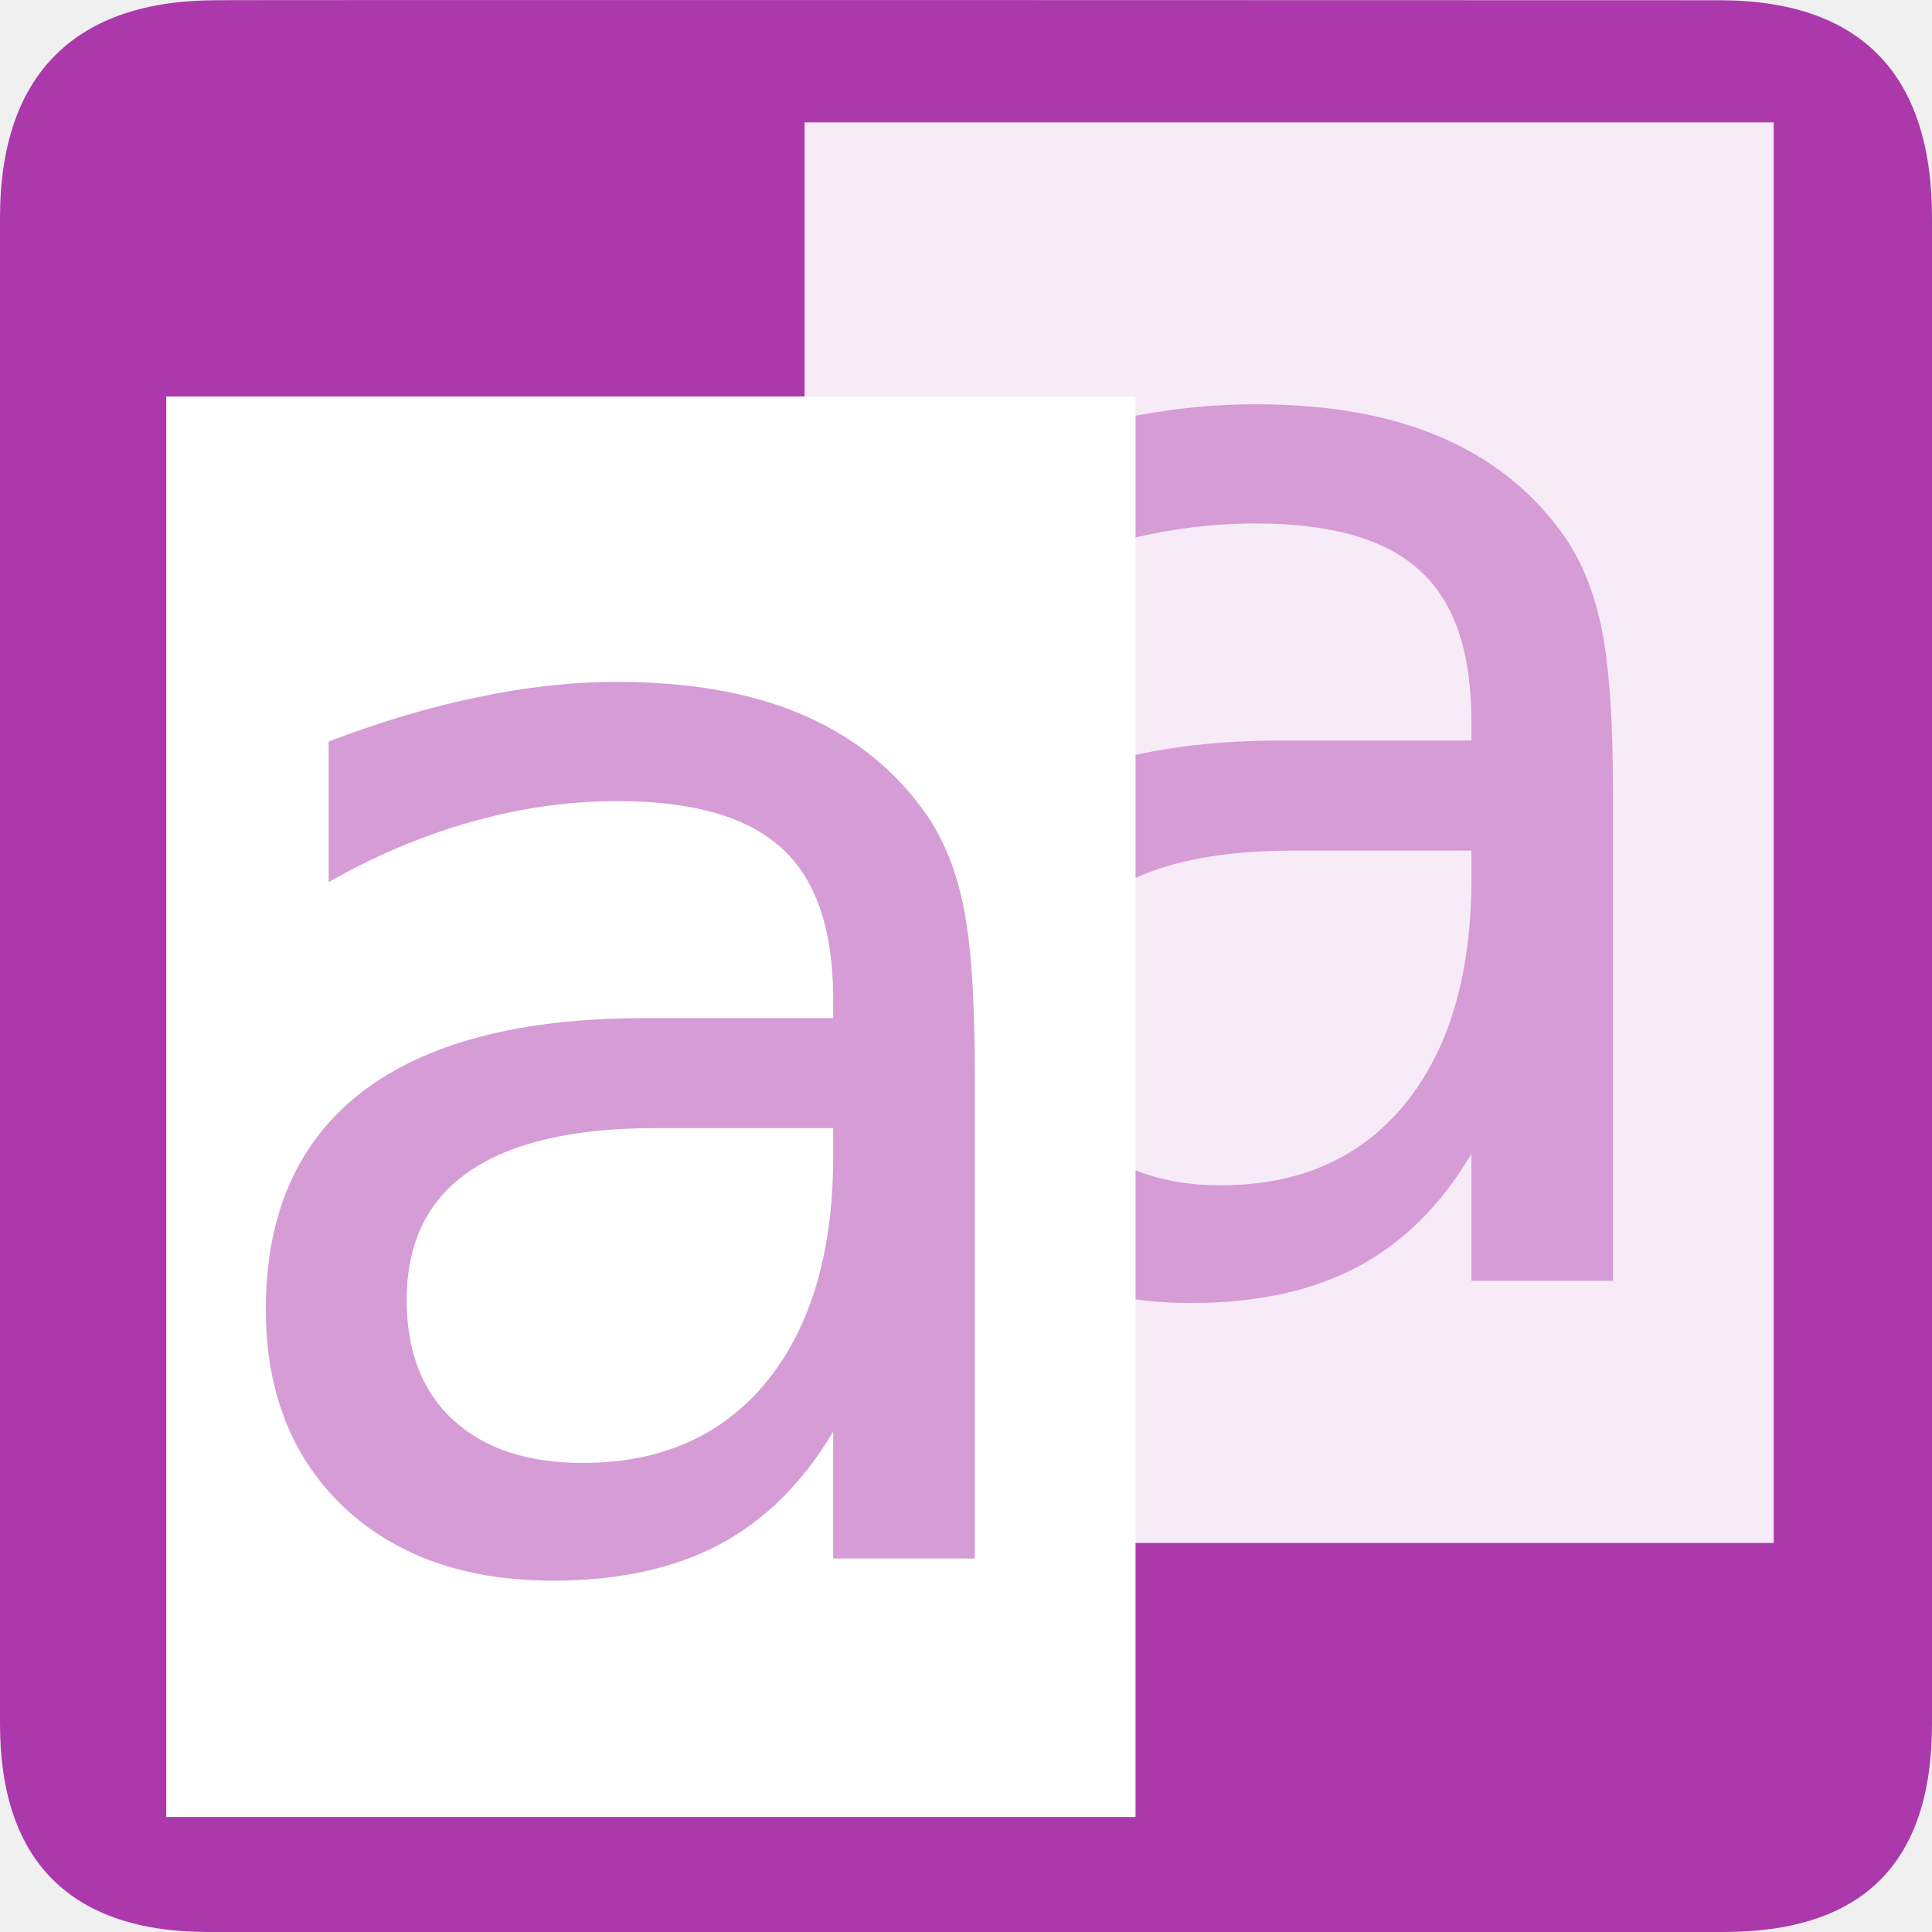
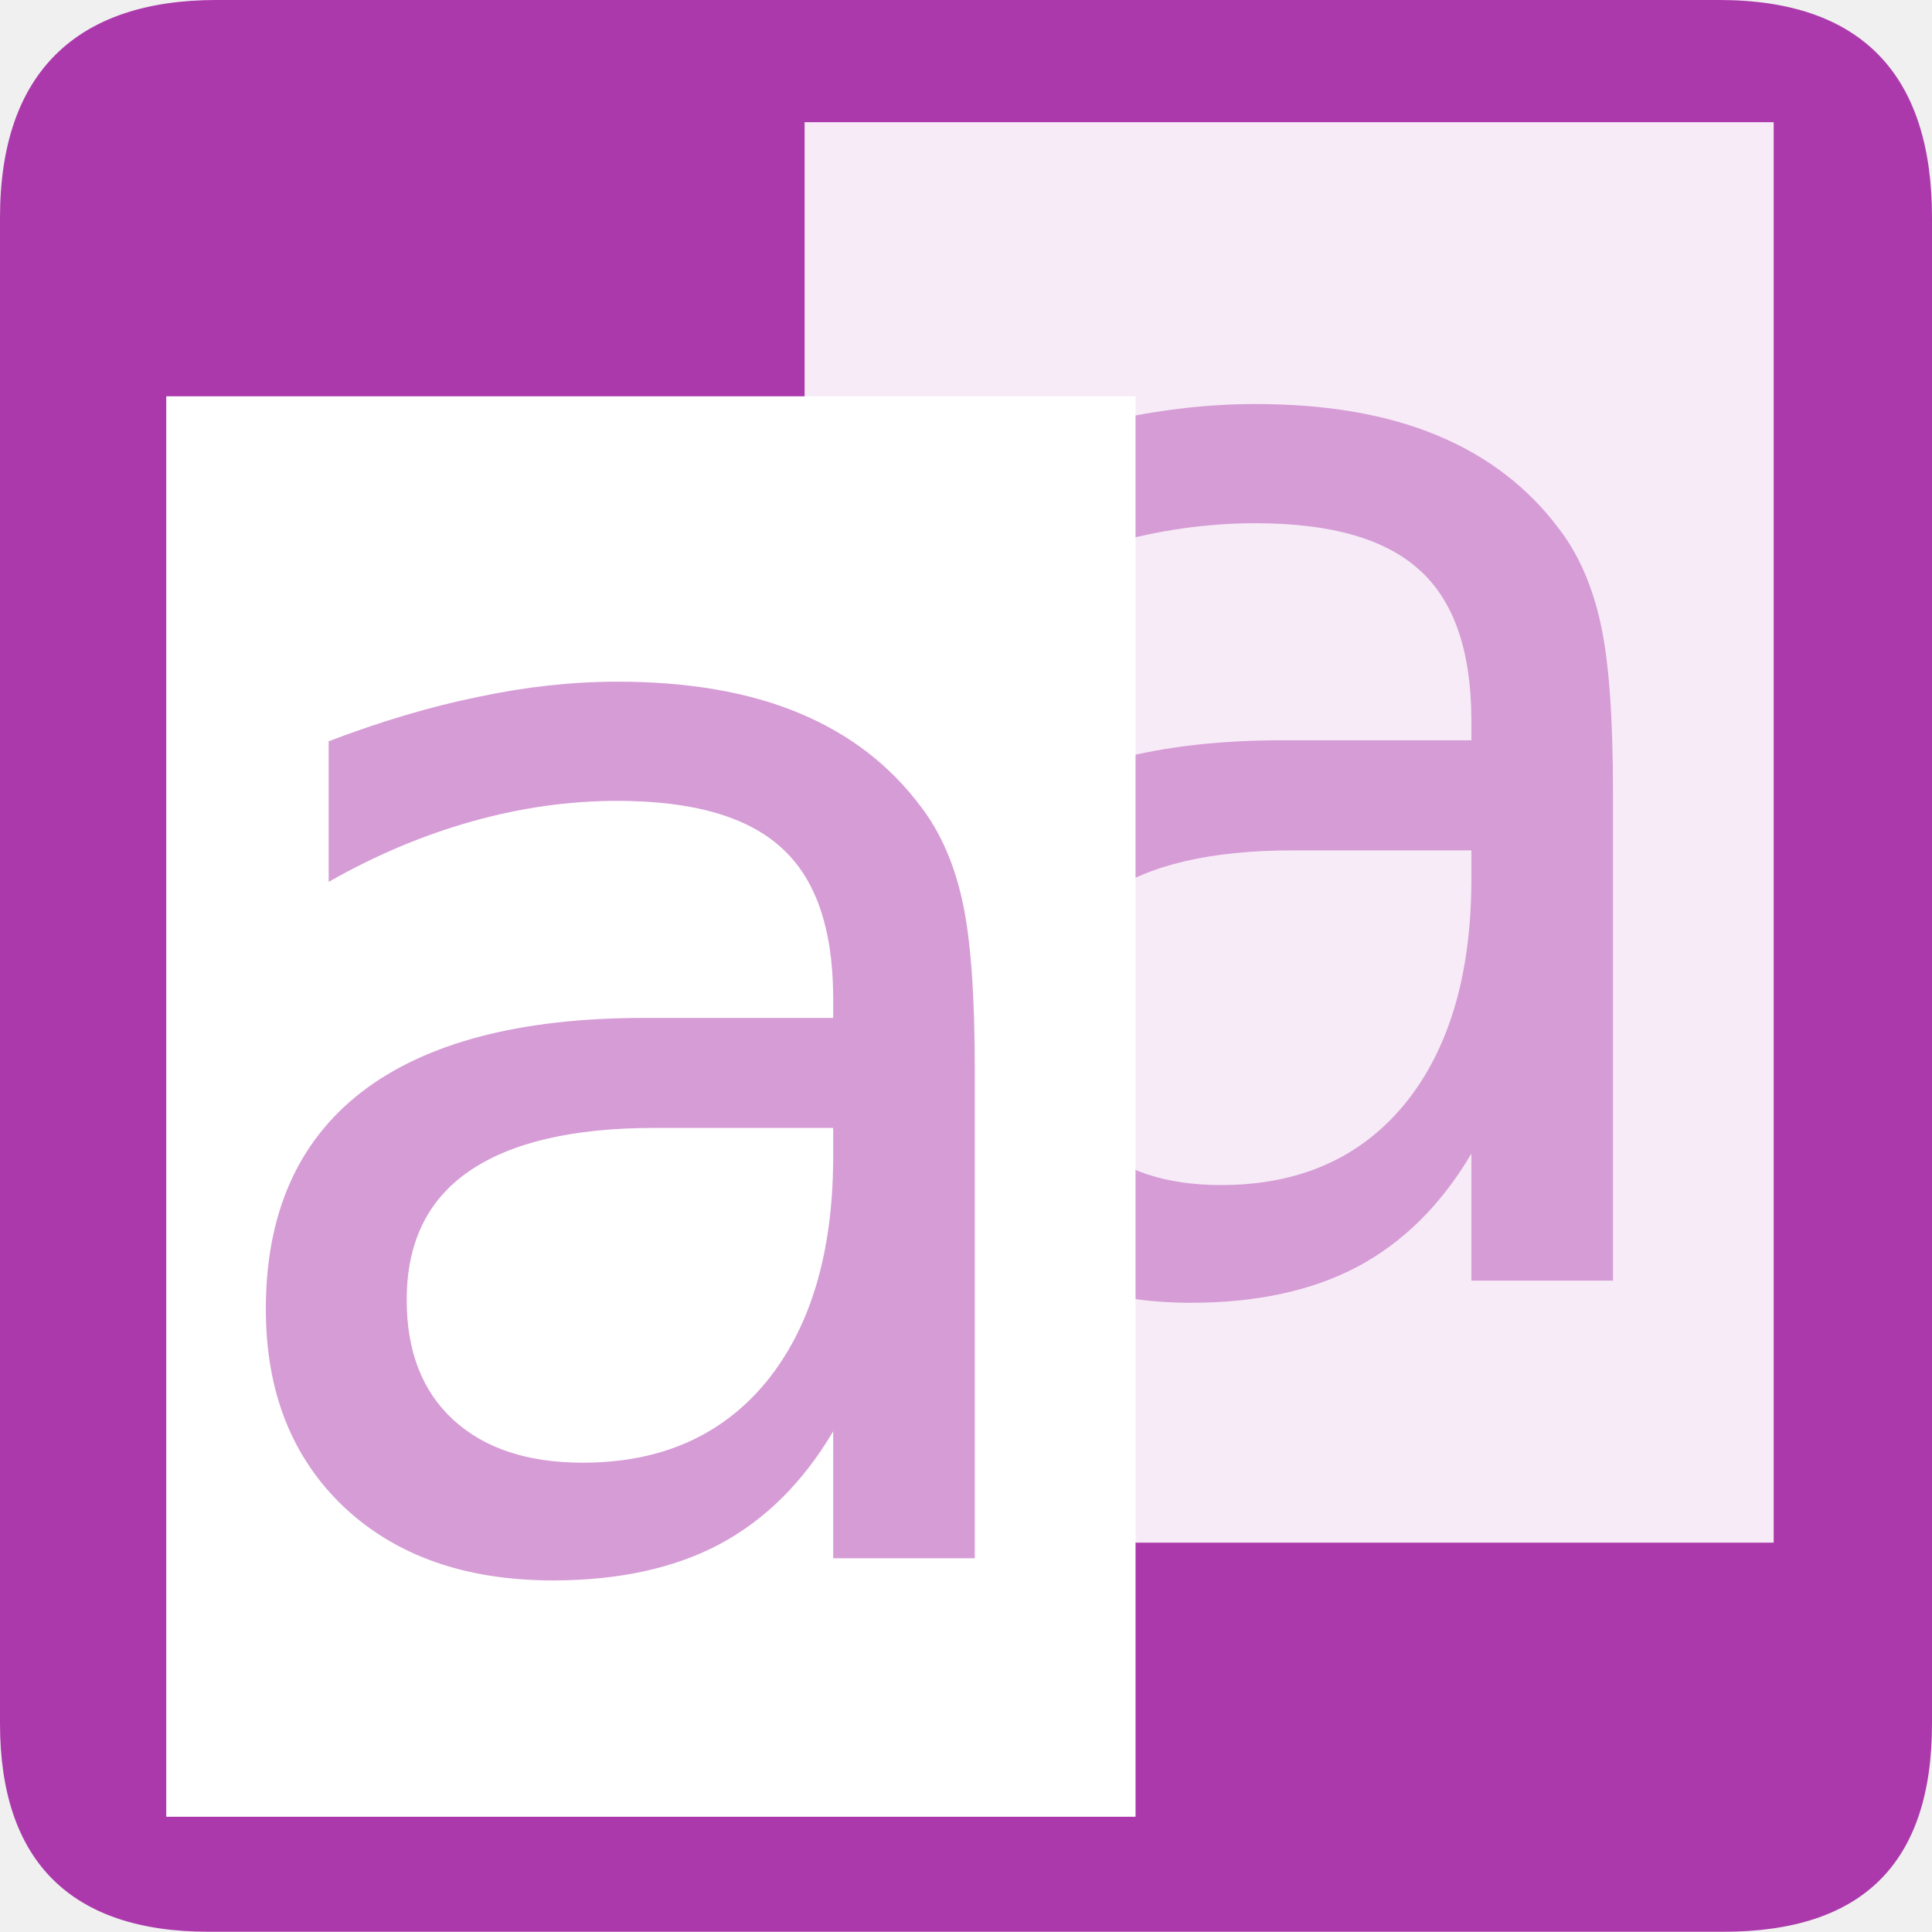
- <svg xmlns="http://www.w3.org/2000/svg" version="1.0" width="16" height="16" id="svg2">
-   <defs id="defs4">
-     <symbol id="symbol-university" viewBox="244.5 110 489 219.9">
-       <path d="m 79,43 57,119 c 0,0 21,-96 104,-96 83,0 124,106 124,106 L 407,39 489,22 0,17 79,43 Z" id="path4460" />
-       <path d="M 94,176 73,215" id="path4462" style="fill:none;stroke:#000000;stroke-width:20" />
-       <path d="M 300,19 C 300,29.5 277.4,38 249.5,38 221.6,38 199,29.5 199,19 199,8.5 221.6,0 249.5,0 277.4,0 300,8.5 300,19 Z" id="path4464" />
-       <path ill="none" d="M 112,216 96,178 64,88 C 64,88 55,80 60,53 65,26 76,29 76,29" id="path4466" style="stroke:#000000;stroke-width:20" />
-     </symbol>
-     <symbol viewBox="244.5 110 489 219.9" id="symbol9807">
-       <path id="path9809" d="m 79,43 57,119 c 0,0 21,-96 104,-96 83,0 124,106 124,106 L 407,39 489,22 0,17 79,43 Z" />
-       <path id="path9811" d="M 94,176 73,215" style="fill:none;stroke:#000000;stroke-width:20" />
-       <path id="path9813" d="M 300,19 C 300,29.5 277.4,38 249.5,38 221.6,38 199,29.5 199,19 199,8.5 221.6,0 249.5,0 277.4,0 300,8.5 300,19 Z" />
-       <path id="path9815" d="M 112,216 96,178 64,88 C 64,88 55,80 60,53 65,26 76,29 76,29" ill="none" style="stroke:#000000;stroke-width:20" />
-     </symbol>
-     <defs id="defs48974" />
-     <linearGradient id="linearGradient2936">
-       <stop style="stop-color:#8acf6b;stop-opacity:1;" offset="0" id="stop2938" />
-       <stop style="stop-color:#368912;stop-opacity:1;" offset="1" id="stop2940" />
-     </linearGradient>
-     <linearGradient id="linearGradient2952">
-       <stop style="stop-color:#c0d50d;stop-opacity:1;" offset="0" id="stop2954" />
-       <stop style="stop-color:#eef2cd;stop-opacity:1;" offset="1" id="stop2956" />
-     </linearGradient>
-   </defs>
-   <path id="path1329" style="fill:#ac39ac;fill-opacity:1;stroke:none;stroke-width:3.408" d="M 1.792,0.002 C 0.645,0.002 0,0.594 0,1.804 L 0,14.276 c 0,1.132 0.58,1.724 1.726,1.724 l 12.547,0 c 1.147,0 1.727,-0.563 1.727,-1.724 L 16,1.804 c 0,-1.18 -0.581,-1.802 -1.763,-1.802 -1.1e-4,0 -12.449,-0.004 -12.445,0 z" />
-   <g id="layer3" style="display:none;stroke:#757575;stroke-opacity:1" transform="matrix(48.14969,0,0,48.14969,-1211.926,-615.0269)">
-     <rect style="display:inline;fill:none;stroke:#757575;stroke-width:0.1;stroke-miterlimit:4;stroke-dasharray:none;stroke-opacity:1" id="rect4134" width="10" height="10" x="1" y="1" />
-     <rect style="display:inline;fill:none;stroke:#757575;stroke-width:0.1;stroke-miterlimit:4;stroke-dasharray:none;stroke-opacity:1" id="rect4136" width="8" height="8" x="2" y="2" />
-   </g>
-   <g id="g9828" style="display:none;stroke:#757575;stroke-opacity:1" transform="matrix(48.14969,0,0,48.14969,-1872.224,-460.1848)">
-     <rect style="display:inline;fill:none;stroke:#757575;stroke-width:0.1;stroke-miterlimit:4;stroke-dasharray:none;stroke-opacity:1" id="rect9830" width="10" height="10" x="1" y="1" />
-     <rect style="display:inline;fill:none;stroke:#757575;stroke-width:0.1;stroke-miterlimit:4;stroke-dasharray:none;stroke-opacity:1" id="rect9832" width="8" height="8" x="2" y="2" />
-   </g>
-   <g transform="matrix(39.18159,0,0,39.18159,136.1382,-41283.329)" style="font-style:normal;font-variant:normal;font-weight:normal;font-stretch:normal;font-size:11.94px;font-family:'DejaVu Sans Mono';fill:#e5afe5;fill-opacity:1;stroke:none" id="text3805-2" />
-   <g id="g10367" transform="matrix(0.02775633,0,0,0.02770795,0.20824,0.2078606)">
-     <path id="rect10304" d="m 42.125,111.031 0,424.531 289.156,0 0,-424.531 -289.156,0 z m 134.531,85.281 c 21.167,0 39.232,3.114 54.156,9.344 15.076,6.246 27.242,15.638 36.531,28.125 5.786,7.613 9.907,17.044 12.344,28.312 2.436,11.116 3.656,27.862 3.656,50.25 l 0,145.969 -42.25,0 0,-37.938 c -8.985,15.226 -20.326,26.501 -34.031,33.812 -13.553,7.158 -30.102,10.75 -49.594,10.75 -26.04,0 -46.811,-7.319 -62.344,-21.938 -15.533,-14.771 -23.313,-34.488 -23.312,-59.156 -2.7e-5,-28.477 9.527,-50.104 28.562,-64.875 19.187,-14.771 47.277,-22.156 84.281,-22.156 l 56.438,0 0,-6.625 c -0.152,-20.406 -5.329,-35.175 -15.531,-44.312 -10.203,-9.29 -26.521,-13.938 -48.906,-13.938 -14.315,0 -28.756,2.027 -43.375,6.156 -14.619,4.11 -28.861,10.144 -42.719,18.062 l 0,-42.031 c 15.533,-5.936 30.369,-10.358 44.531,-13.25 14.314,-3.056 28.162,-4.562 41.562,-4.562 z m 11.219,133.375 c -24.517,0 -43.044,4.353 -55.531,13.031 -12.335,8.53 -18.5,21.323 -18.5,38.375 -7e-5,15.383 4.648,27.349 13.938,35.875 9.289,8.53 22.147,12.781 38.594,12.781 23.147,0 41.345,-7.979 54.594,-23.969 13.248,-16.143 19.973,-38.394 20.125,-66.719 l 0,-9.375 -39.312,0 -13.906,0 z" style="fill:#ffffff;fill-opacity:1;stroke:none" />
-     <path style="opacity:0.5;fill:#ffffff;fill-opacity:1;stroke:none" d="m 42.125,111.031 0,424.531 289.156,0 0,-424.531 -289.156,0 z" id="path10359" />
-   </g>
-   <g id="g10363" transform="matrix(0.02775633,0,0,0.02770795,-0.0473,-0.04722939)">
-     <path id="rect3753-2" d="m 241.781,38.312 0,138.031 48.406,-36 c 15.533,-5.936 30.369,-10.358 44.531,-13.25 14.314,-3.056 28.193,-4.562 41.594,-4.562 21.167,0 39.201,3.114 54.125,9.344 15.076,6.246 27.273,15.638 36.562,28.125 5.786,7.613 9.876,17.044 12.312,28.312 2.436,11.116 3.656,27.862 3.656,50.25 l 0,145.969 -42.25,0 0,-37.938 c -8.985,15.226 -20.326,26.501 -34.031,33.812 -13.553,7.158 -30.071,10.75 -49.562,10.75 -23.983,0 -43.522,-6.224 -58.594,-18.625 l 0,90.312 232.375,0 0,-424.531 -289.125,0 z m 0,138.031 0,0 z m 55.562,195.188 c -0.879,-0.749 -1.747,-1.515 -2.594,-2.312 l 2.594,2.312 z m 0,-124.188 0,0 z m 0,0 c 0.861,-0.736 1.75,-1.453 2.656,-2.156 19.187,-14.771 47.308,-22.156 84.312,-22.156 l 56.406,0 0,-6.625 c -0.152,-20.406 -5.329,-35.175 -15.531,-44.312 -10.203,-9.29 -26.49,-13.938 -48.875,-13.938 -14.315,0 -28.787,2.027 -43.406,6.156 -12.118,3.407 -23.967,8.159 -35.562,14.188 l 0,68.844 z m 0,124.188 0,0 z M 387.5,255.938 c -24.517,0 -43.013,4.321 -55.5,13 -12.335,8.53 -18.5,21.323 -18.5,38.375 -7e-5,15.383 4.617,27.349 13.906,35.875 9.289,8.53 22.178,12.781 38.625,12.781 23.147,0 41.345,-7.979 54.594,-23.969 13.248,-16.143 19.941,-38.394 20.094,-66.719 l 0,-9.344 -39.281,0 -13.938,0 z" style="opacity:0.8;fill:#ffffff;fill-opacity:1;stroke:none" />
-     <path style="opacity:0.502;fill:#ffffff;fill-opacity:1;stroke:none" d="m 241.781,38.312 0,138.031 c 66.69,16.57 52.83,166.222 56.75,286.5 l 232.375,0 0,-424.531 -289.125,0 z m 0,138.031 0,0 z" id="path10361" />
+ <svg xmlns="http://www.w3.org/2000/svg" width="16" height="16" viewBox="0 0 16 16" id="svg2" version="1.1">
+   <defs id="defs4" />
+   <g id="layer1" transform="translate(0,-1037.362)">
+     <path id="path1329" style="fill:#ac39ac;fill-opacity:1;stroke:none;stroke-width:3.408" d="m 1.792,1037.362 c -1.147,0 -1.792,0.592 -1.792,1.802 v 12.472 c 0,1.132 0.58,1.724 1.726,1.724 h 12.547 c 1.147,0 1.727,-0.563 1.727,-1.724 v -12.472 c 0,-1.18 -0.581,-1.802 -1.763,-1.802 -1.1e-4,0 -12.449,0 -12.445,0 z" />
+     <g transform="matrix(39.18159,0,0,39.18159,136.1382,-40245.969)" style="font-style:normal;font-variant:normal;font-weight:normal;font-stretch:normal;font-size:11.94px;font-family:'DejaVu Sans Mono';fill:#e5afe5;fill-opacity:1;stroke:none" id="text3805-2" />
+     <g id="g10367" transform="matrix(0.02775633,0,0,0.02770795,0.20824,1037.568)">
+       <path id="rect10304" d="M 42.125,111.031 V 535.562 H 331.281 V 111.031 Z m 134.531,85.281 c 21.167,0 39.232,3.114 54.156,9.344 15.076,6.246 27.242,15.638 36.531,28.125 5.786,7.613 9.907,17.044 12.344,28.312 2.436,11.116 3.656,27.862 3.656,50.25 V 458.312 h -42.25 V 420.375 c -8.985,15.226 -20.326,26.501 -34.031,33.812 -13.553,7.158 -30.102,10.75 -49.594,10.75 -26.04,0 -46.811,-7.319 -62.344,-21.938 -15.533,-14.771 -23.313,-34.488 -23.312,-59.156 -2.7e-5,-28.477 9.527,-50.104 28.562,-64.875 19.187,-14.771 47.277,-22.156 84.281,-22.156 h 56.438 v -6.625 c -0.152,-20.406 -5.329,-35.175 -15.531,-44.312 -10.203,-9.29 -26.521,-13.938 -48.906,-13.938 -14.315,0 -28.756,2.027 -43.375,6.156 -14.619,4.11 -28.861,10.144 -42.719,18.062 V 214.125 c 15.533,-5.936 30.369,-10.358 44.531,-13.25 14.314,-3.056 28.162,-4.562 41.562,-4.562 z m 11.219,133.375 c -24.517,0 -43.044,4.353 -55.531,13.031 -12.335,8.53 -18.5,21.323 -18.5,38.375 -7e-5,15.383 4.648,27.349 13.938,35.875 9.289,8.53 22.147,12.781 38.594,12.781 23.147,0 41.345,-7.979 54.594,-23.969 13.248,-16.143 19.973,-38.394 20.125,-66.719 v -9.375 h -39.312 z" style="fill:#ffffff;fill-opacity:1;stroke:none" />
+       <path style="opacity:0.5;fill:#ffffff;fill-opacity:1;stroke:none" d="M 42.125,111.031 V 535.562 H 331.281 V 111.031 Z" id="path10359" />
+     </g>
+     <g id="g10363" transform="matrix(0.02775633,0,0,0.02770795,-0.0473,1037.313)">
+       <path id="rect3753-2" d="m 241.781,38.312 v 138.031 l 48.406,-36 c 15.533,-5.936 30.369,-10.358 44.531,-13.25 14.314,-3.056 28.193,-4.562 41.594,-4.562 21.167,0 39.201,3.114 54.125,9.344 15.076,6.246 27.273,15.638 36.562,28.125 5.786,7.613 9.876,17.044 12.312,28.312 2.436,11.116 3.656,27.862 3.656,50.25 v 145.969 h -42.25 v -37.938 c -8.985,15.226 -20.326,26.501 -34.031,33.812 -13.553,7.158 -30.071,10.75 -49.562,10.75 -23.983,0 -43.522,-6.224 -58.594,-18.625 v 90.312 h 232.375 V 38.312 Z m 0,138.031 z m 55.562,195.188 c -0.879,-0.749 -1.747,-1.515 -2.594,-2.312 z m 0,-124.188 z m 0,0 c 0.861,-0.736 1.75,-1.453 2.656,-2.156 19.187,-14.771 47.308,-22.156 84.312,-22.156 h 56.406 v -6.625 c -0.152,-20.406 -5.329,-35.175 -15.531,-44.312 -10.203,-9.29 -26.49,-13.938 -48.875,-13.938 -14.315,0 -28.787,2.027 -43.406,6.156 -12.118,3.407 -23.967,8.159 -35.562,14.188 z m 0,124.188 z M 387.5,255.938 c -24.517,0 -43.013,4.321 -55.5,13 -12.335,8.53 -18.5,21.323 -18.5,38.375 -7e-5,15.383 4.617,27.349 13.906,35.875 9.289,8.53 22.178,12.781 38.625,12.781 23.147,0 41.345,-7.979 54.594,-23.969 13.248,-16.143 19.941,-38.394 20.094,-66.719 V 255.938 H 401.438 Z" style="opacity:0.8;fill:#ffffff;fill-opacity:1;stroke:none" />
+       <path style="opacity:0.502;fill:#ffffff;fill-opacity:1;stroke:none" d="m 241.781,38.312 v 138.031 c 66.69,16.57 52.83,166.222 56.75,286.5 h 232.375 V 38.312 Z m 0,138.031 z" id="path10361" />
+     </g>
  </g>
</svg>
